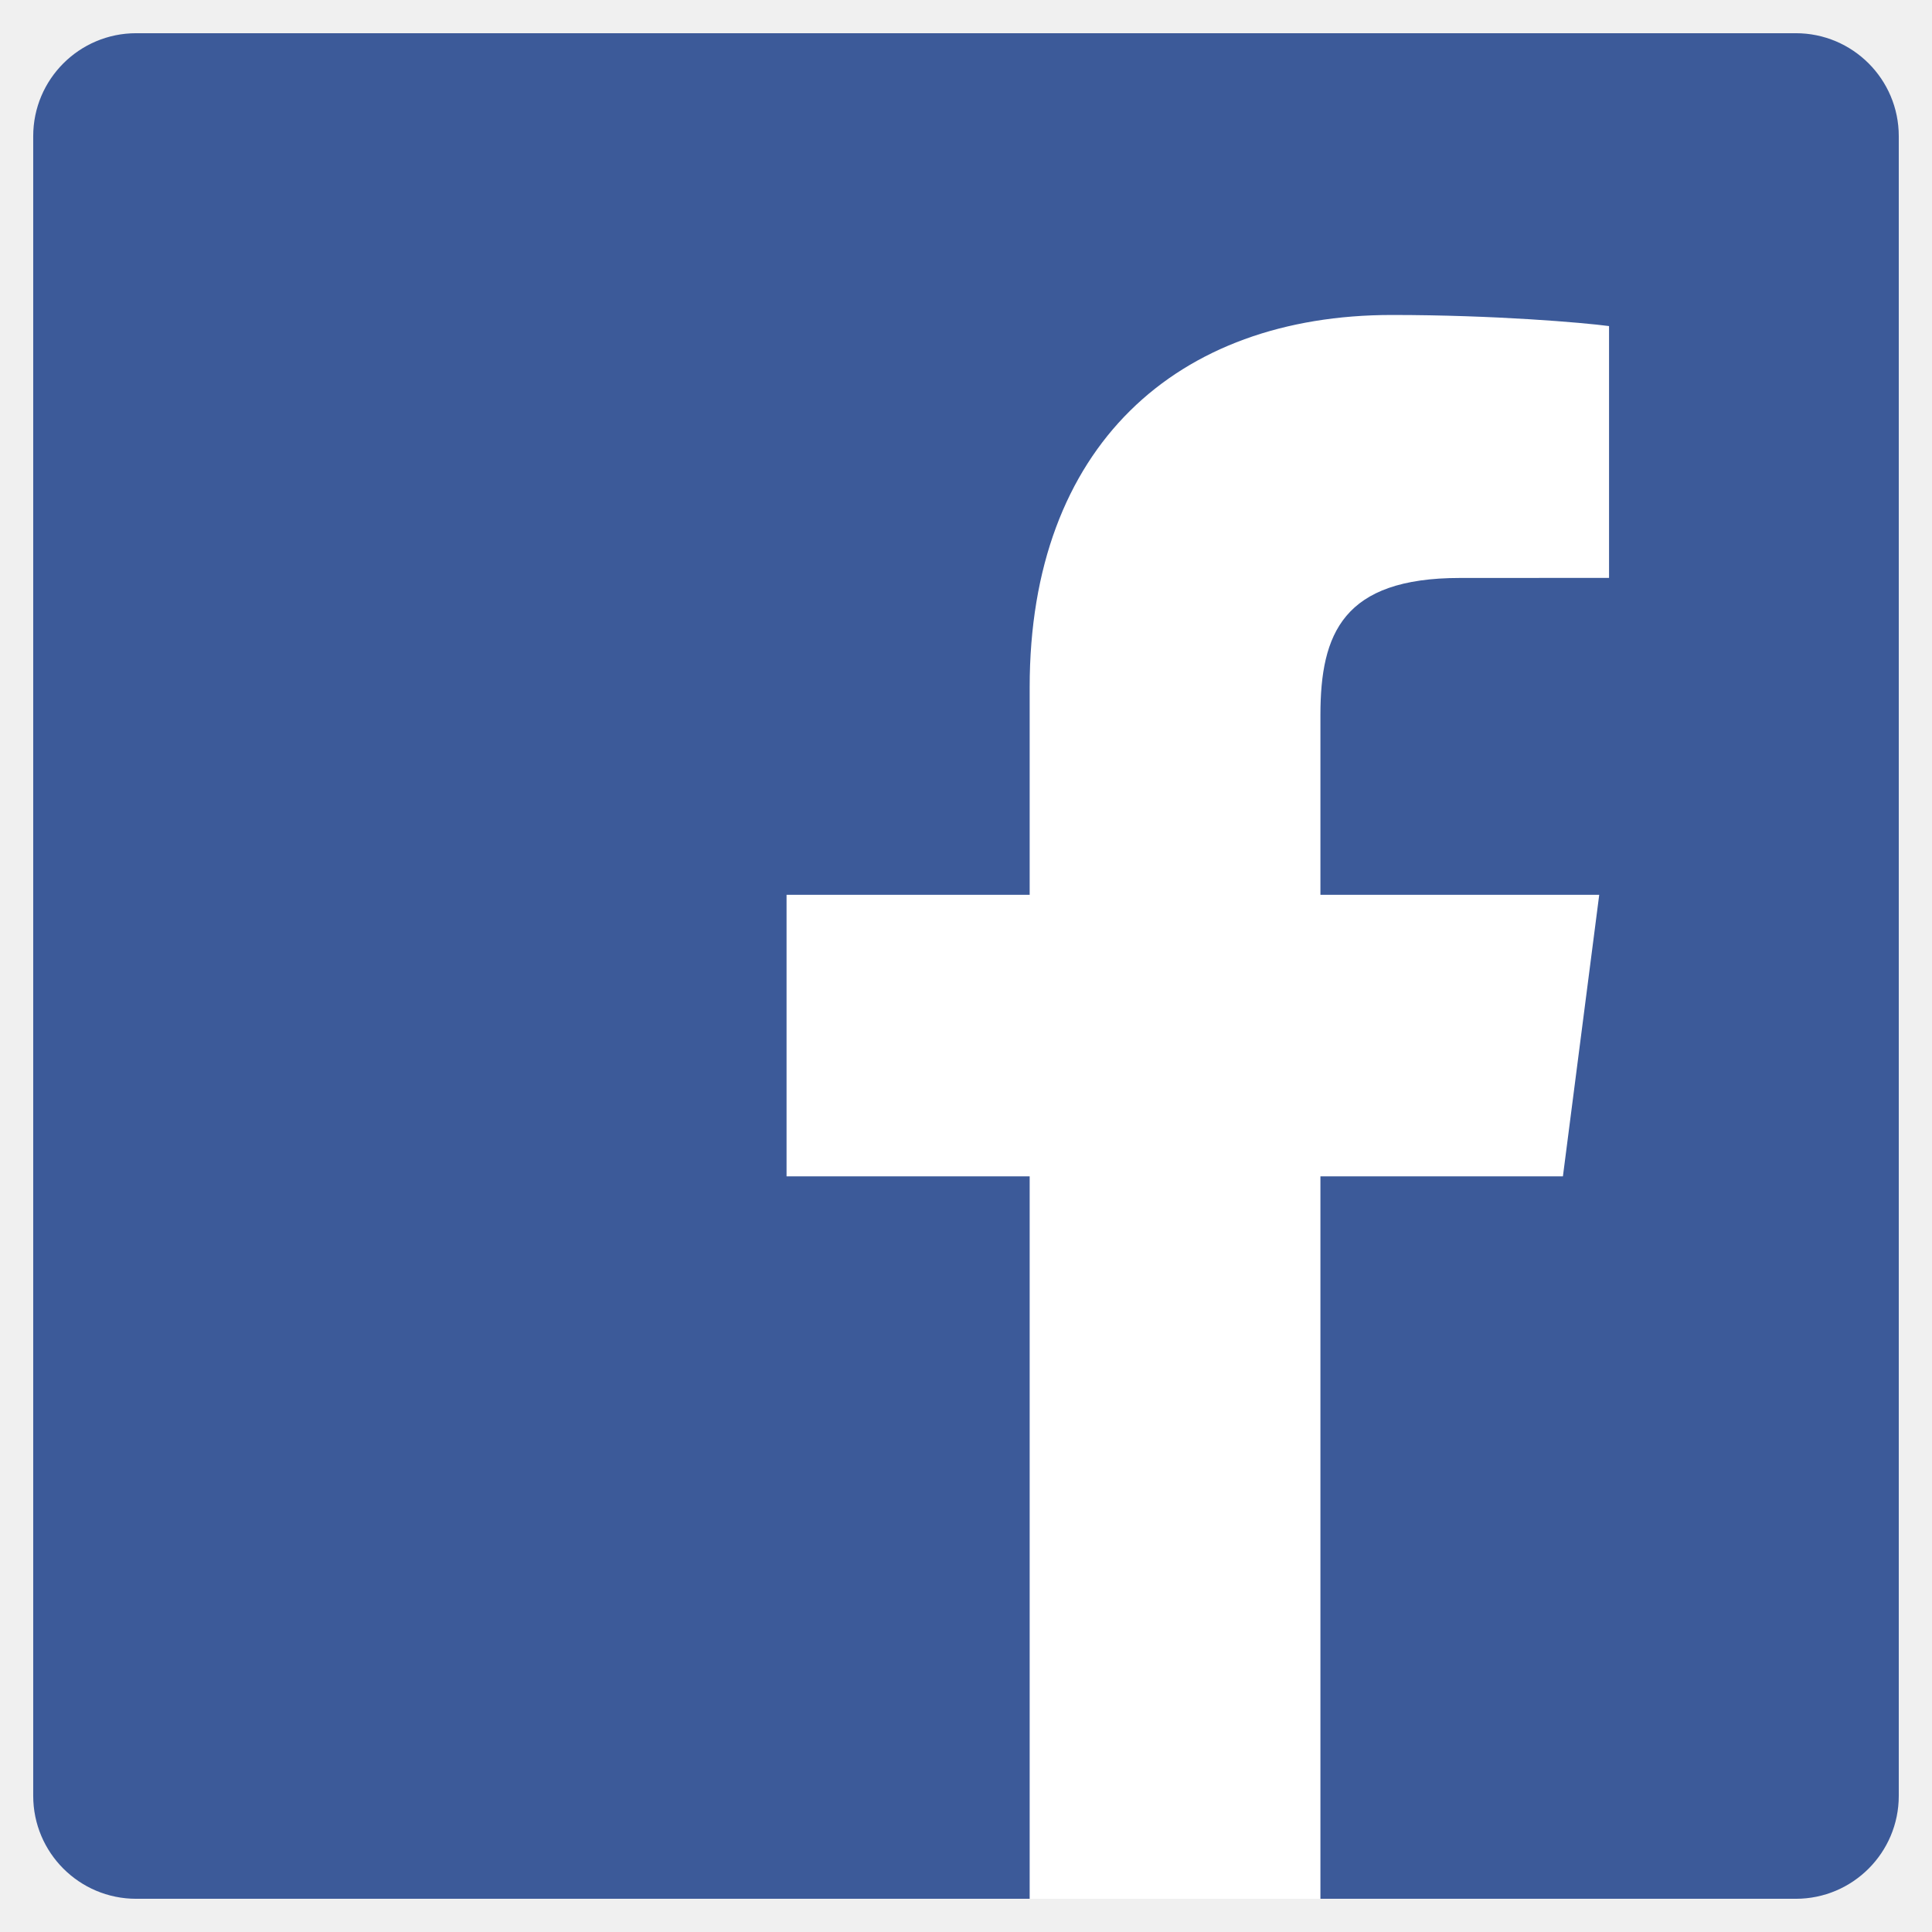
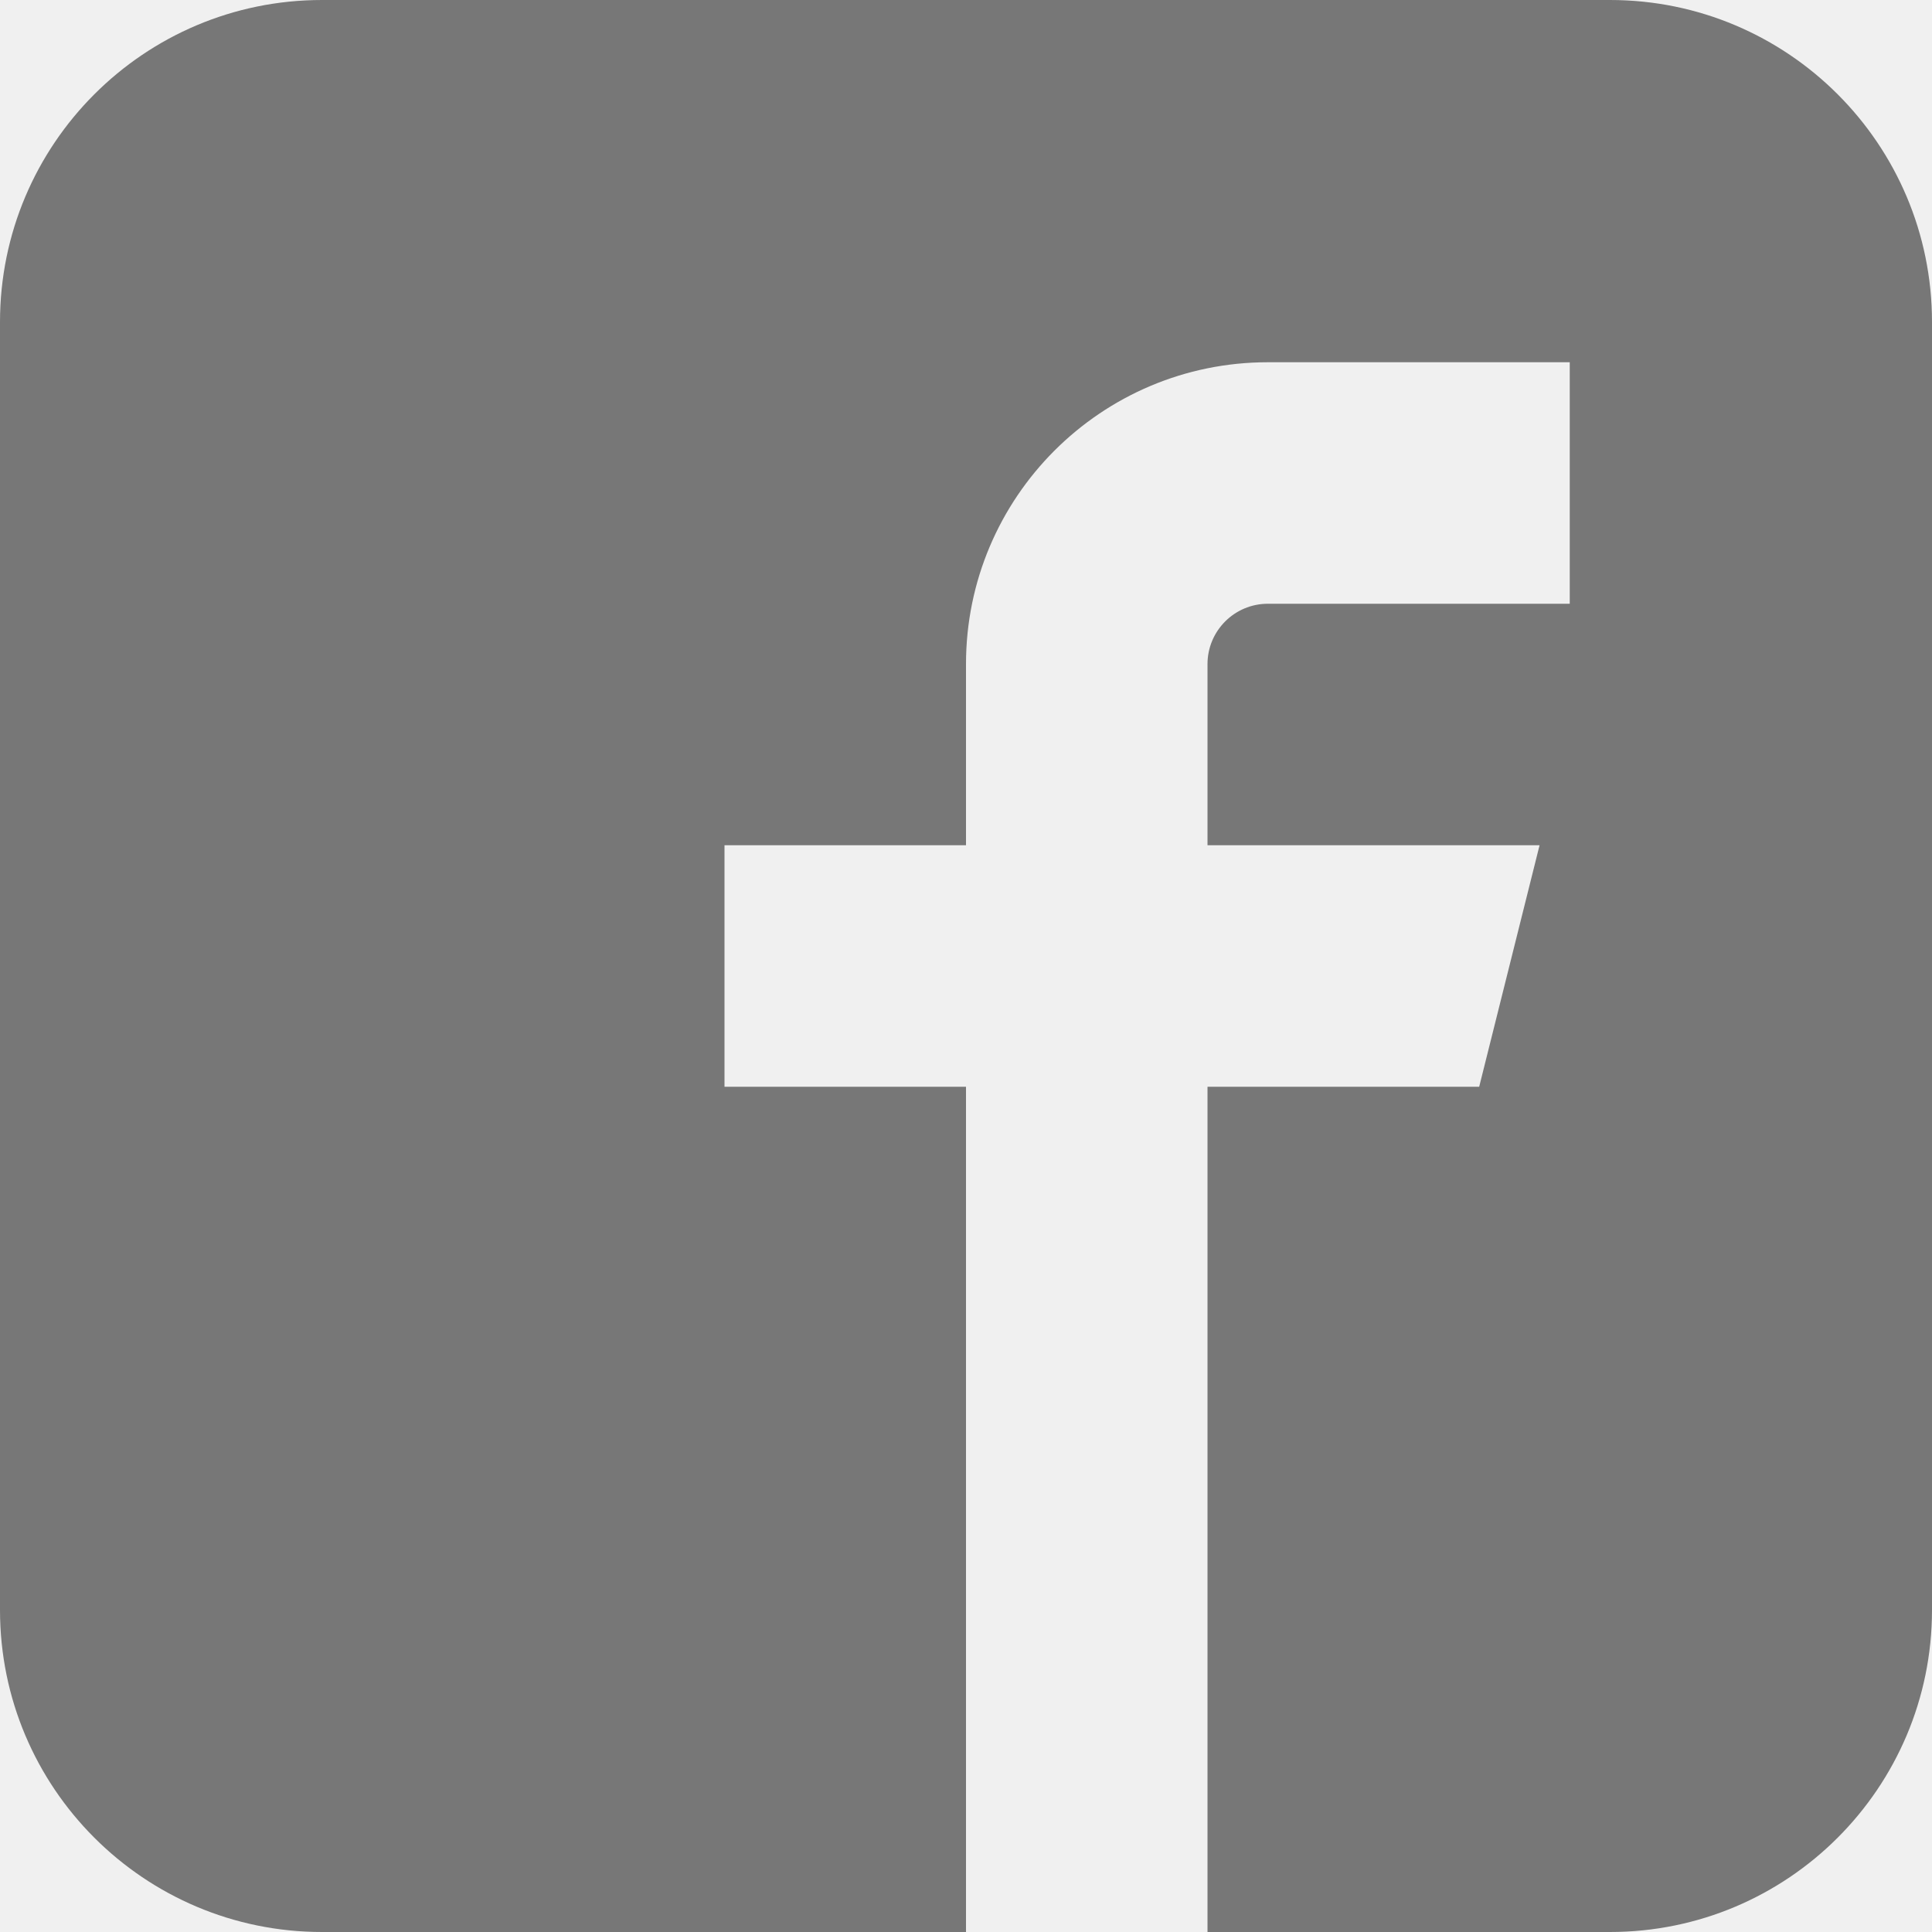
- <svg xmlns="http://www.w3.org/2000/svg" version="1.1" id="Layer_1" x="0px" y="0px" width="266.893px" height="266.895px" viewBox="0 0 266.893 266.895" enable-background="new 0 0 266.893 266.895" xml:space="preserve">
-   <path id="Blue_1_" fill="#3C5A99" d="M248.082,262.307c7.854,0,14.223-6.369,14.223-14.225V18.812  c0-7.857-6.368-14.224-14.223-14.224H18.812c-7.857,0-14.224,6.367-14.224,14.224v229.27c0,7.855,6.366,14.225,14.224,14.225  H248.082z" />
-   <path id="f" fill="#FFFFFF" d="M182.409,262.307v-99.803h33.499l5.016-38.895h-38.515V98.777c0-11.261,3.127-18.935,19.275-18.935  l20.596-0.009V45.045c-3.562-0.474-15.788-1.533-30.012-1.533c-29.695,0-50.025,18.126-50.025,51.413v28.684h-33.585v38.895h33.585  v99.803H182.409z" />
+ <svg xmlns="http://www.w3.org/2000/svg" version="1.1" width="512" height="512" viewBox="0 0 512 512">
+   <g id="icomoon-ignore">
+ </g>
+   <path fill="#777777" d="M426.675 0h-341.351c-47.125 0-85.324 38.21-85.324 85.343v341.315c0 47.133 38.199 85.342 85.324 85.342h170.676v-224h-64v-64h64v-48c0-44.183 35.817-80 80-80h80v64h-80c-8.837 0-16 7.164-16 16v48h88l-16 64h-72v224h106.675c47.125 0 85.325-38.209 85.325-85.342v-341.315c0-47.133-38.2-85.343-85.325-85.343z" />
</svg>
